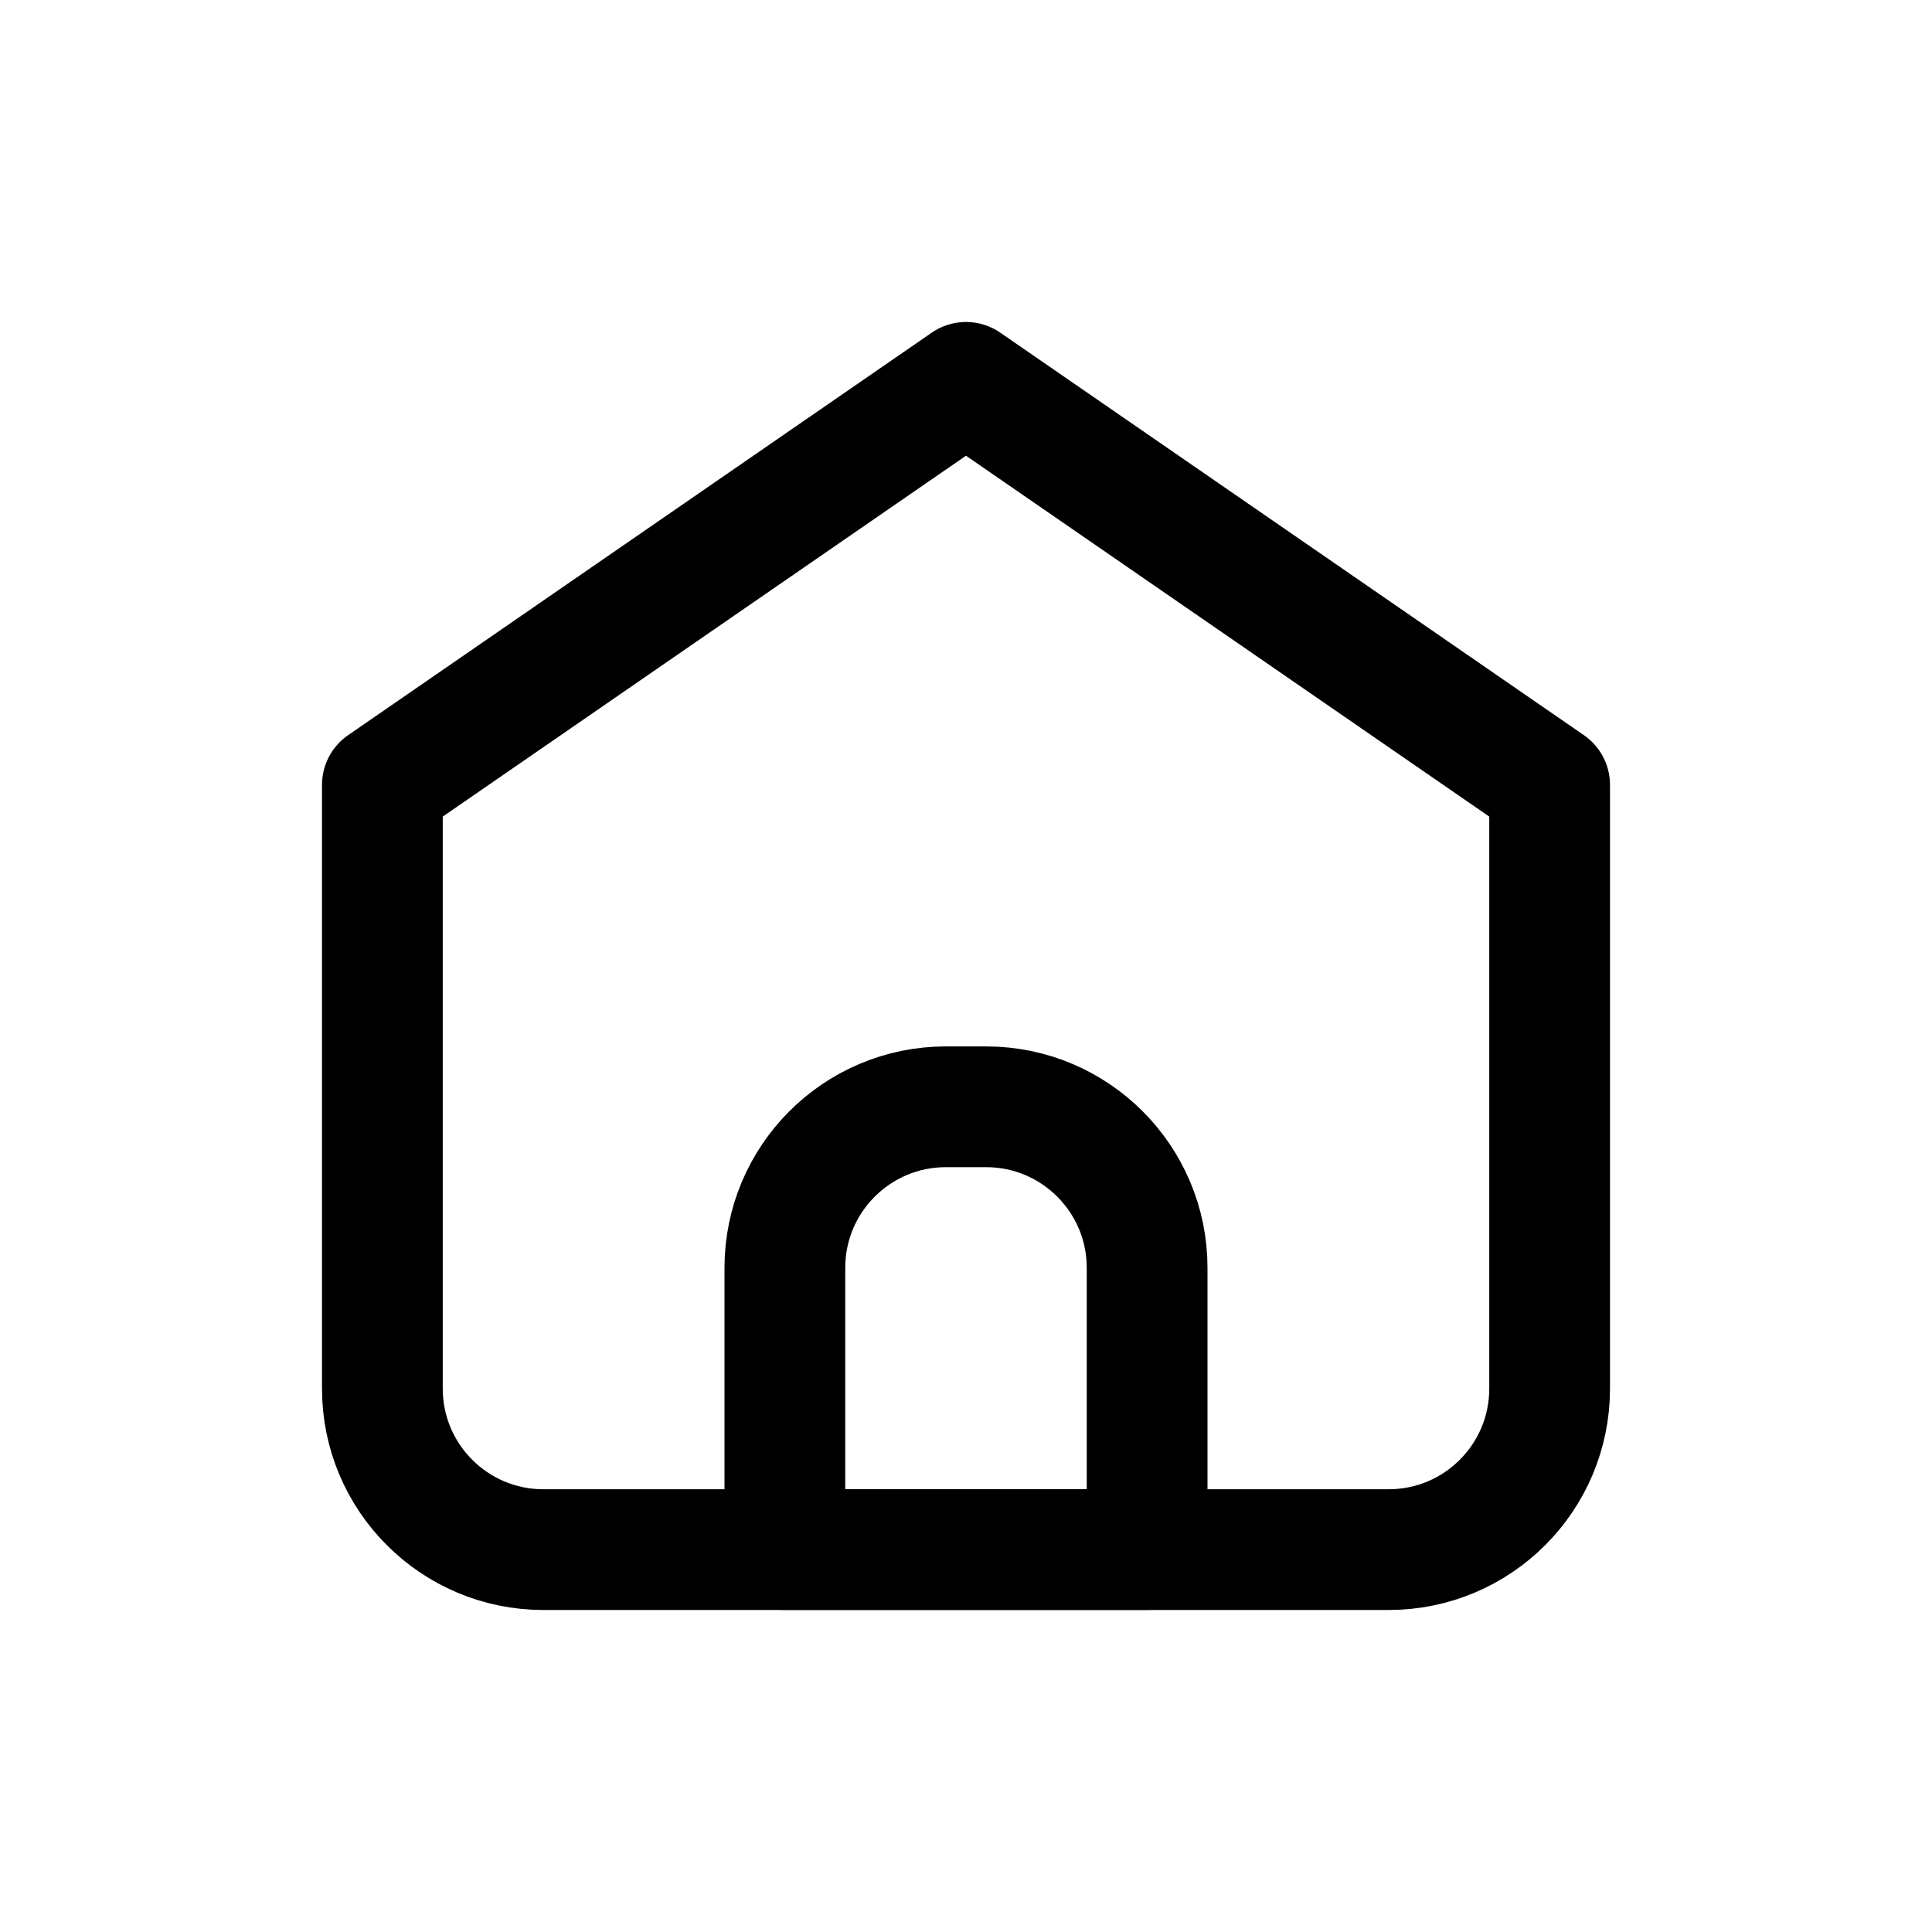
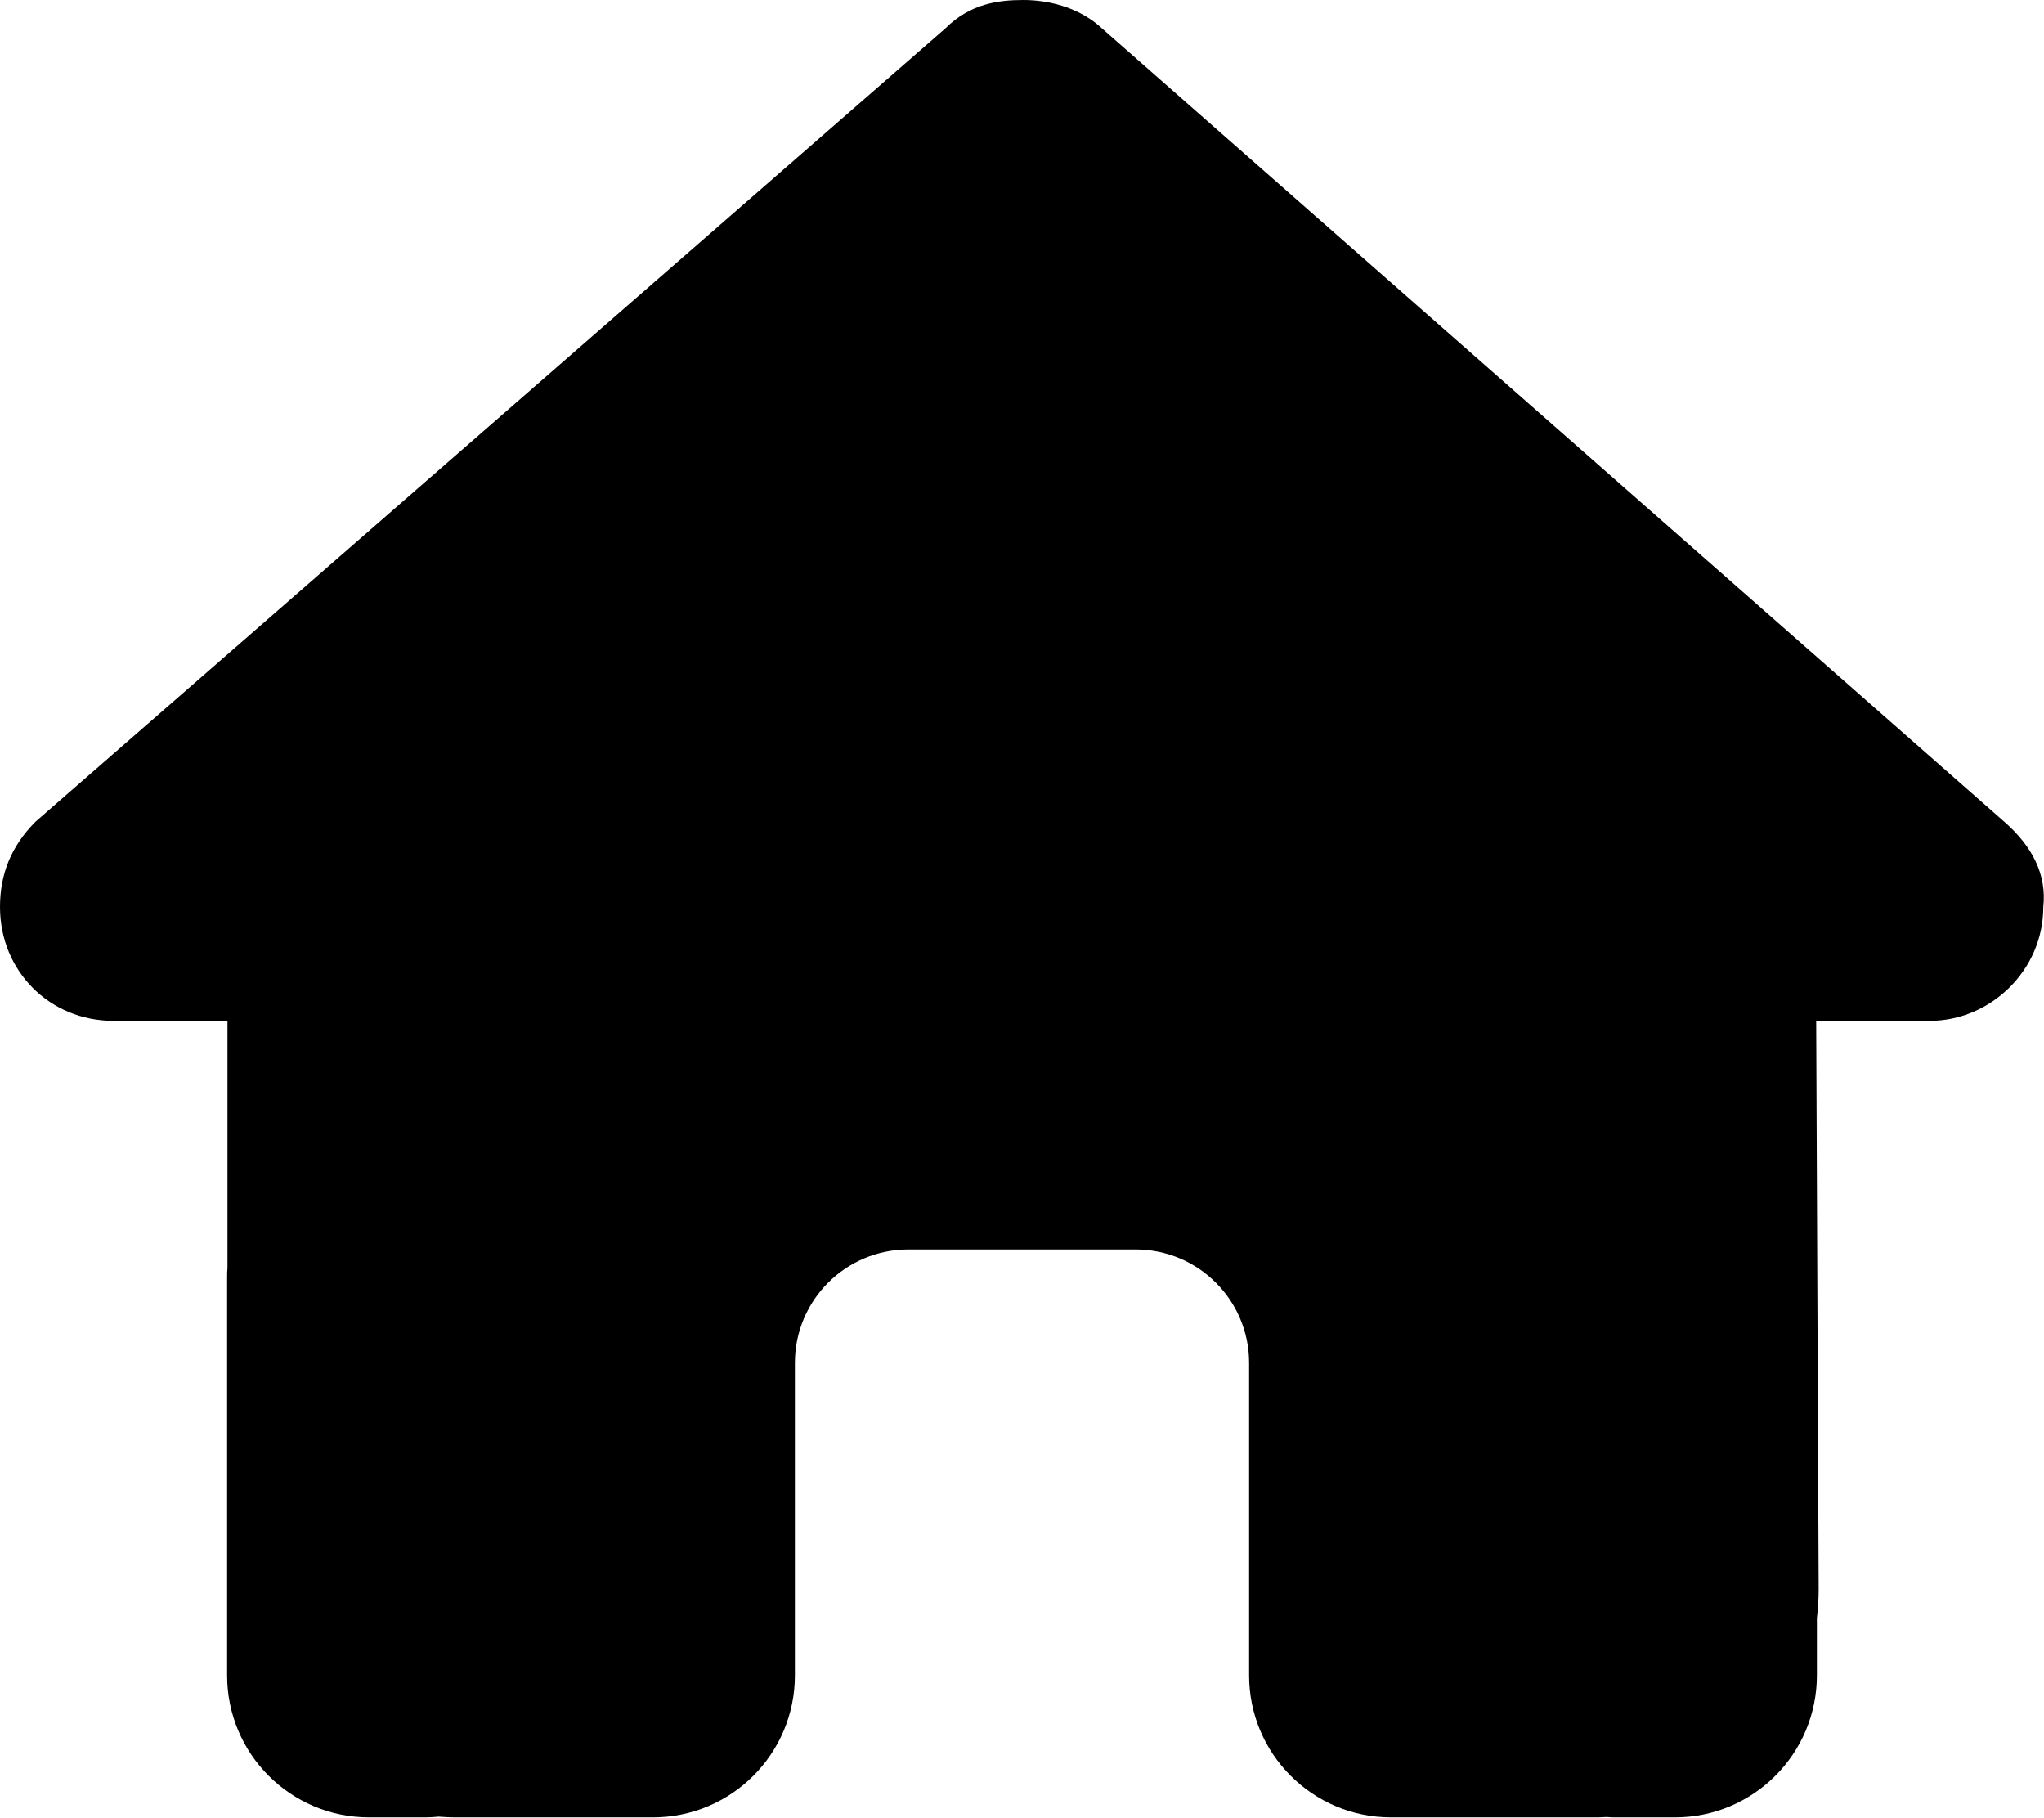
- <svg width="24" height="24" fill="none" viewBox="0 0 24 24">
-   <path stroke="currentColor" stroke-linecap="round" stroke-linejoin="round" stroke-width="1.5" d="M6.75 19.25H17.25C18.355 19.25 19.25 18.355 19.25 17.25V9.75L12 4.75L4.75 9.75V17.25C4.75 18.355 5.646 19.25 6.75 19.25Z" />
-   <path stroke="currentColor" stroke-linecap="round" stroke-linejoin="round" stroke-width="1.5" d="M9.75 15.749C9.75 14.645 10.645 13.749 11.75 13.749H12.25C13.354 13.749 14.25 14.645 14.25 15.749V19.249H9.75V15.749Z" />
+ <svg xmlns="http://www.w3.org/2000/svg" height="1em" viewBox="0 0 576 512">
+   <path d="M575.8 255.5c0 18-15 32.1-32 32.1h-32l.7 160.2c0 2.7-.2 5.4-.5 8.1V472c0 22.1-17.9 40-40 40H456c-1.1 0-2.2 0-3.3-.1c-1.4 .1-2.8 .1-4.2 .1H416 392c-22.1 0-40-17.9-40-40V448 384c0-17.7-14.3-32-32-32H256c-17.7 0-32 14.3-32 32v64 24c0 22.1-17.9 40-40 40H160 128.1c-1.5 0-3-.1-4.5-.2c-1.2 .1-2.4 .2-3.6 .2H104c-22.1 0-40-17.9-40-40V360c0-.9 0-1.9 .1-2.8V287.6H32c-18 0-32-14-32-32.1c0-9 3-17 10-24L266.4 8c7-7 15-8 22-8s15 2 21 7L564.8 231.5c8 7 12 15 11 24z" />
</svg>
